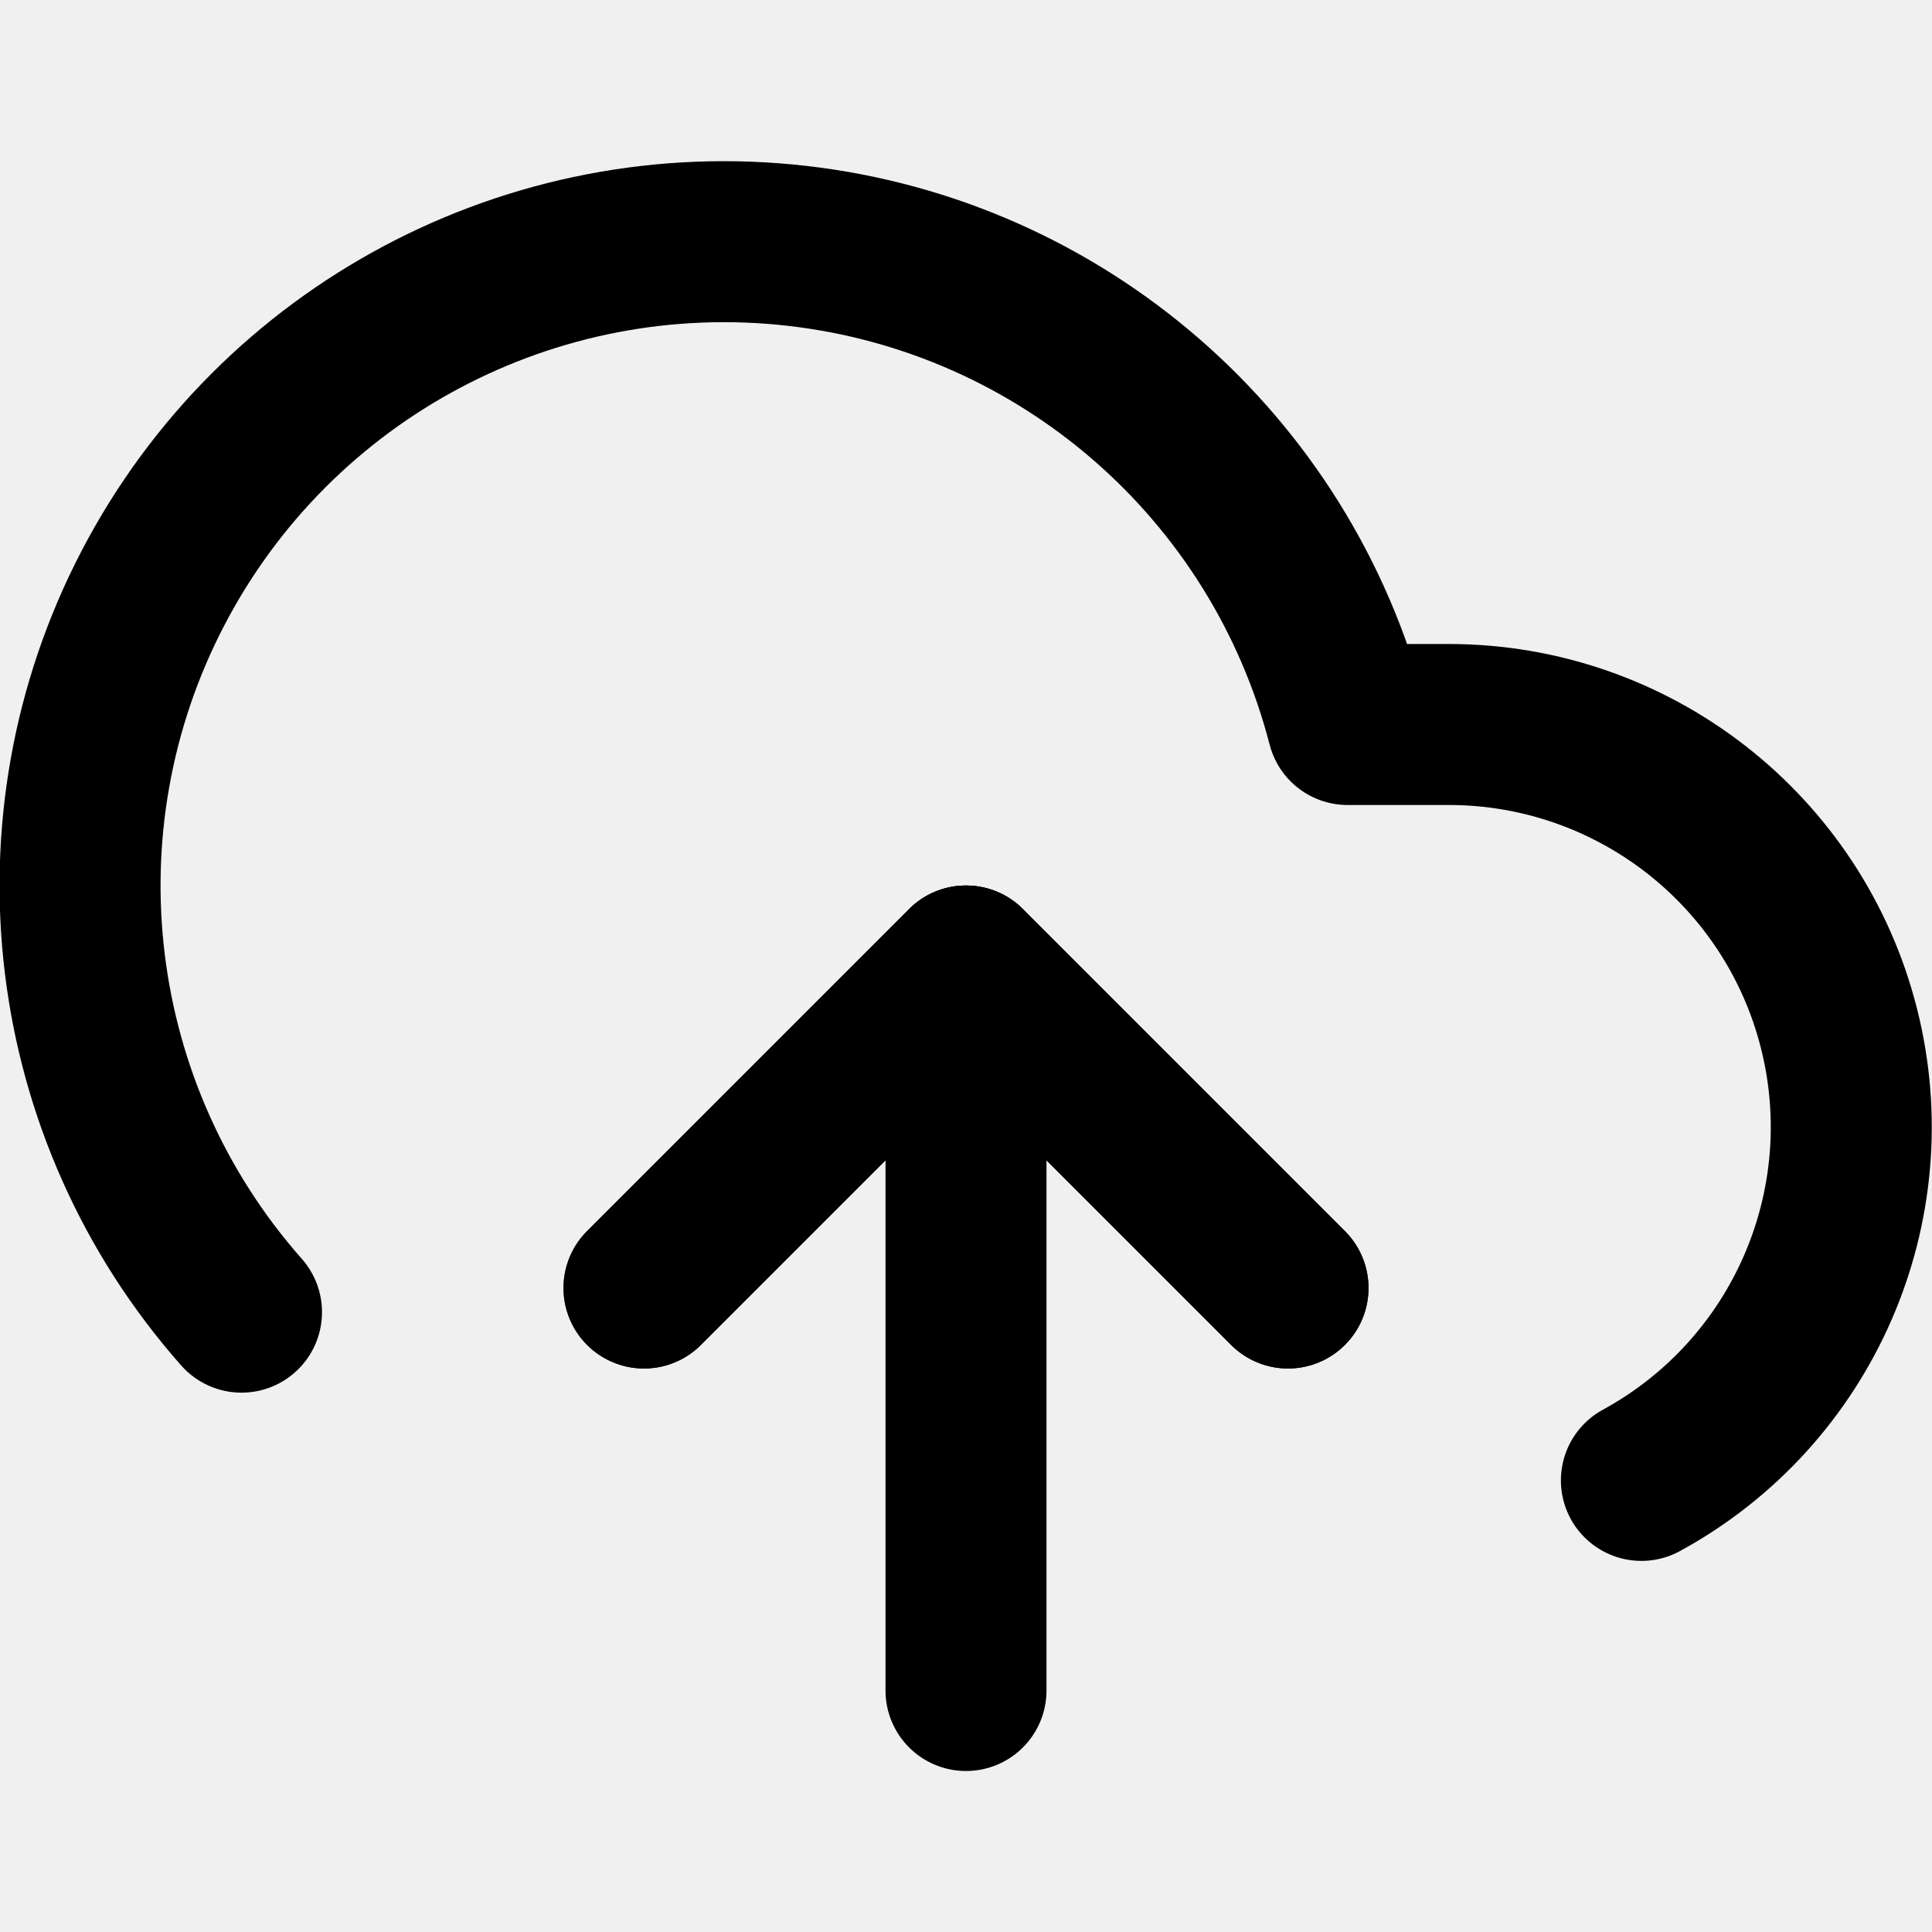
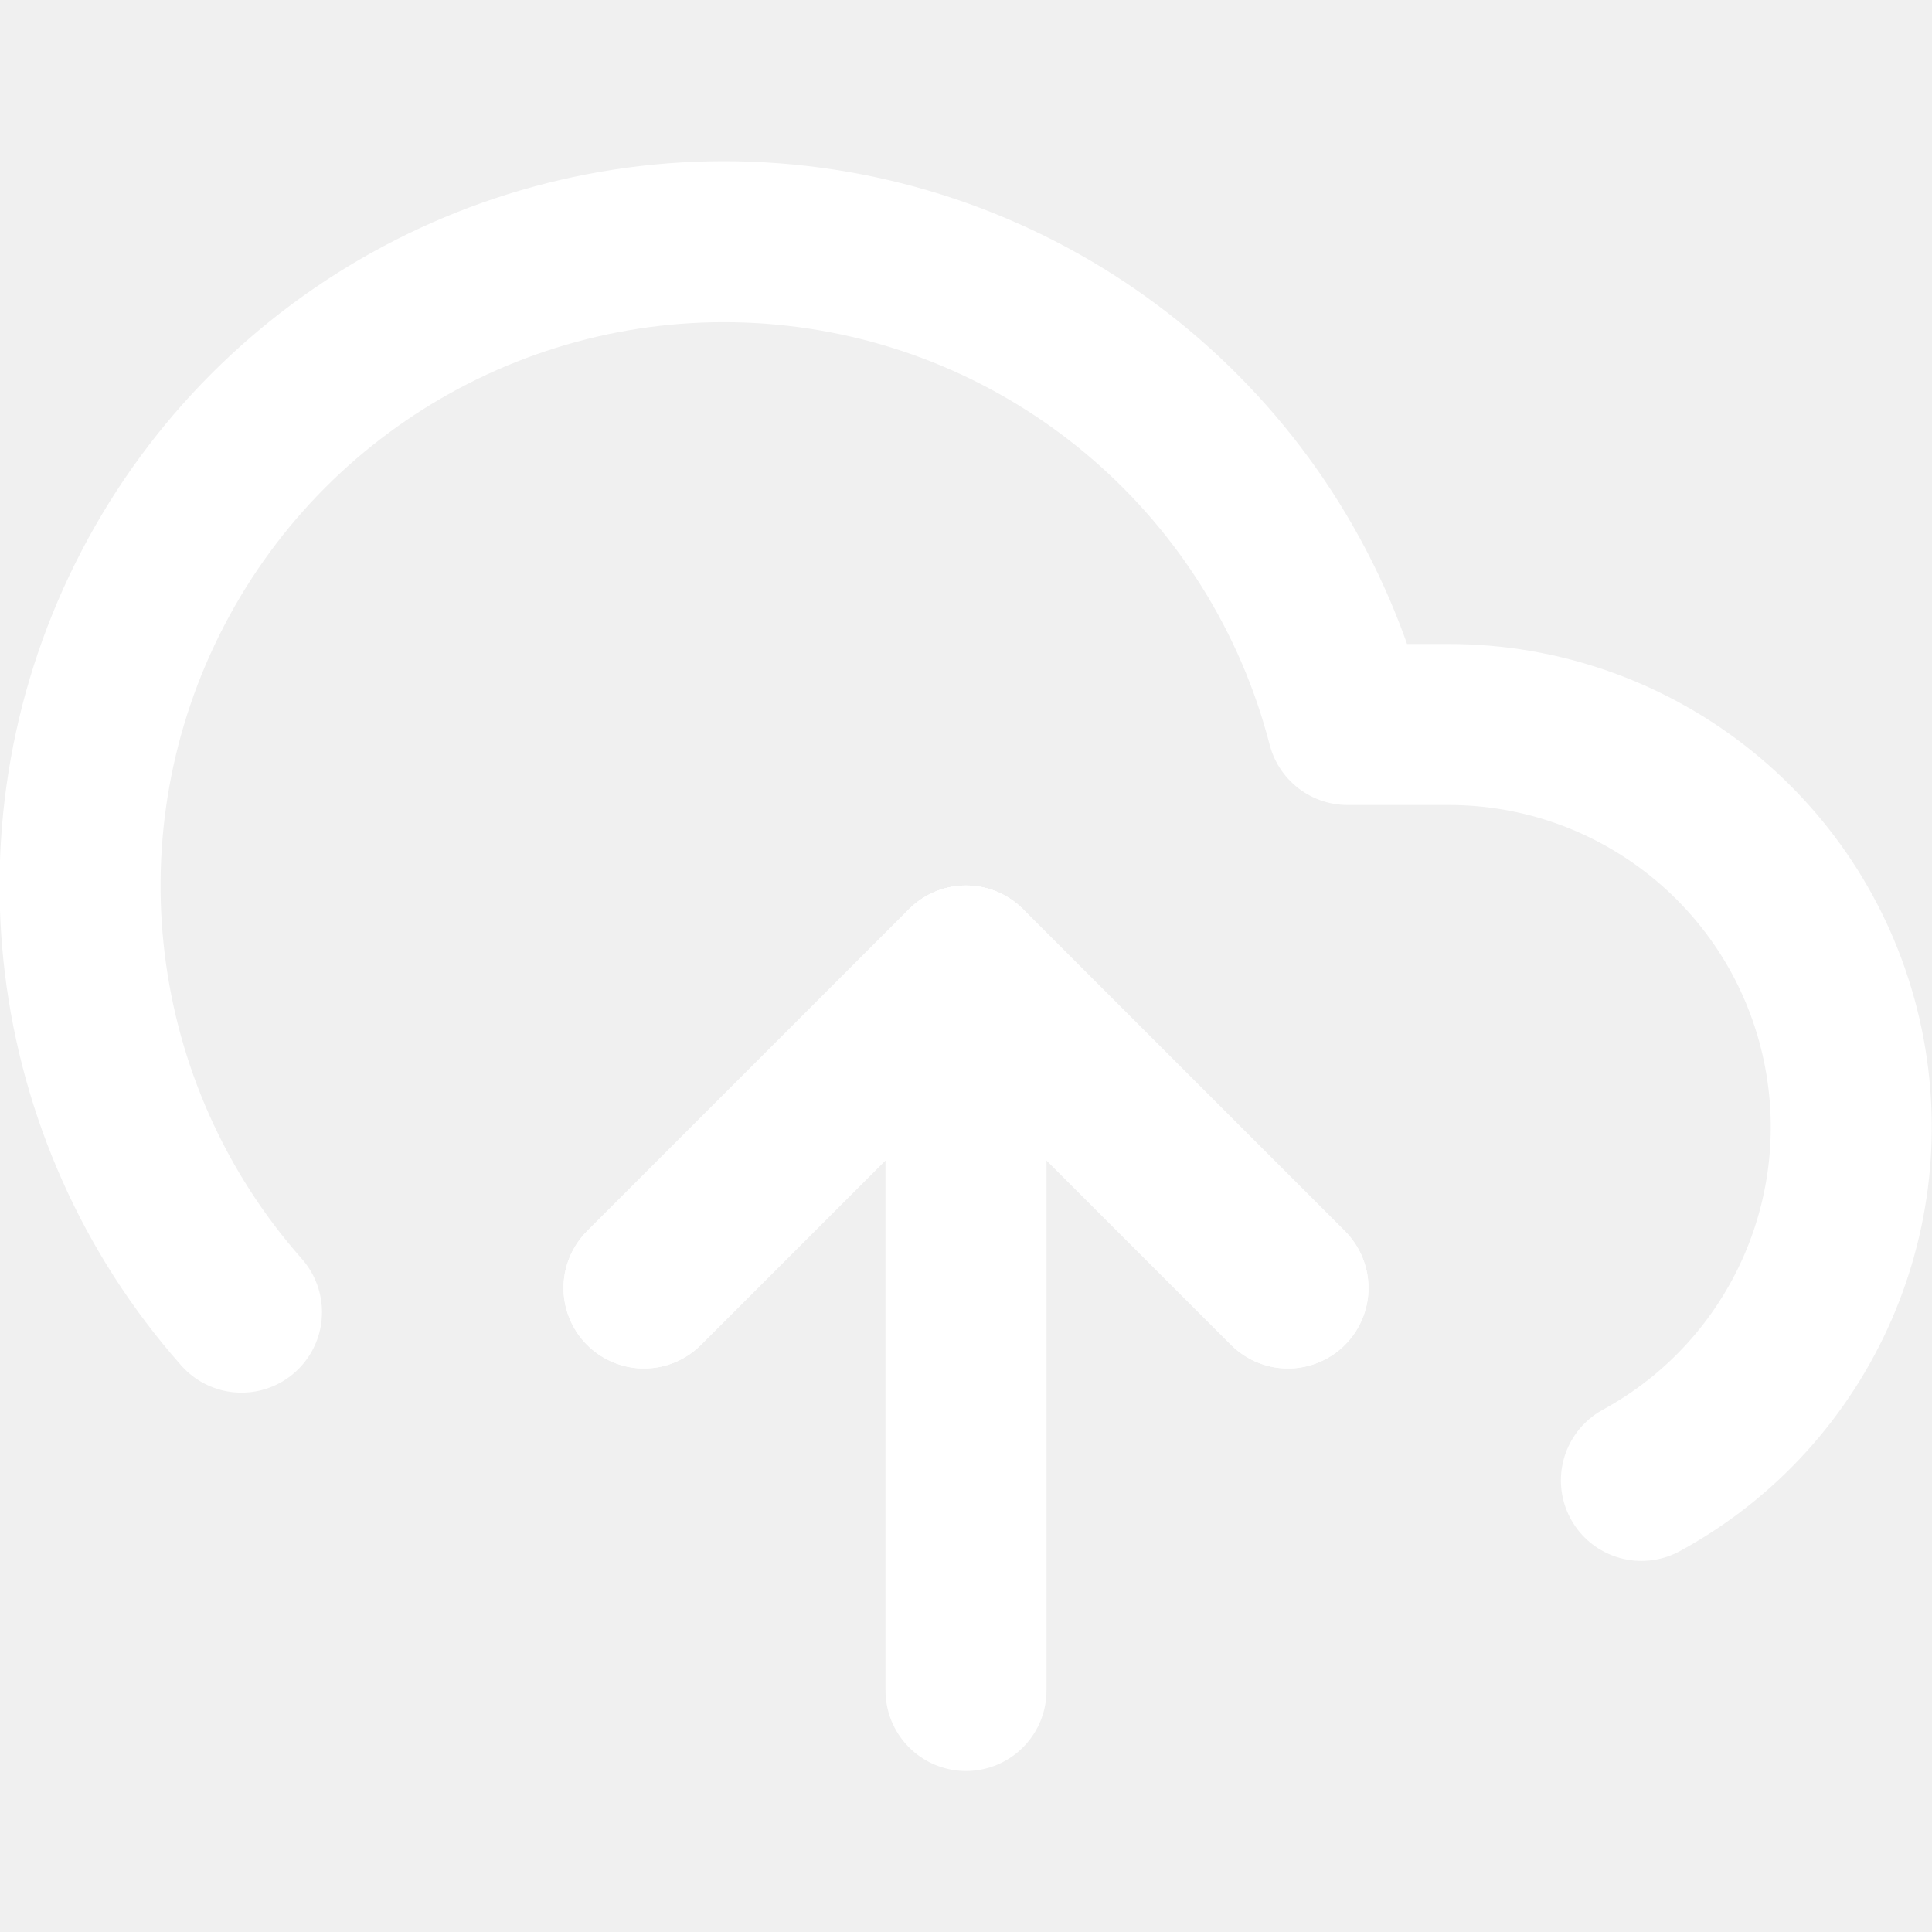
- <svg xmlns="http://www.w3.org/2000/svg" width="24" height="24" viewBox="0 0 24 24" fill="none" stroke="#000000" stroke-width="2" stroke-linecap="round" stroke-linejoin="round" class="feather feather-upload-cloud">
+ <svg xmlns="http://www.w3.org/2000/svg" width="24" height="24" viewBox="0 0 24 24" fill="none" stroke="#FFFFFF" stroke-width="2" stroke-linecap="round" stroke-linejoin="round" class="feather feather-upload-cloud">
  <polyline points="16 16 12 12 8 16" />
  <line x1="12" y1="12" x2="12" y2="21" />
  <path d="M20.39 18.39A5 5 0 0 0 18 9h-1.26A8 8 0 1 0 3 16.3" />
  <polyline points="16 16 12 12 8 16" />
</svg>
